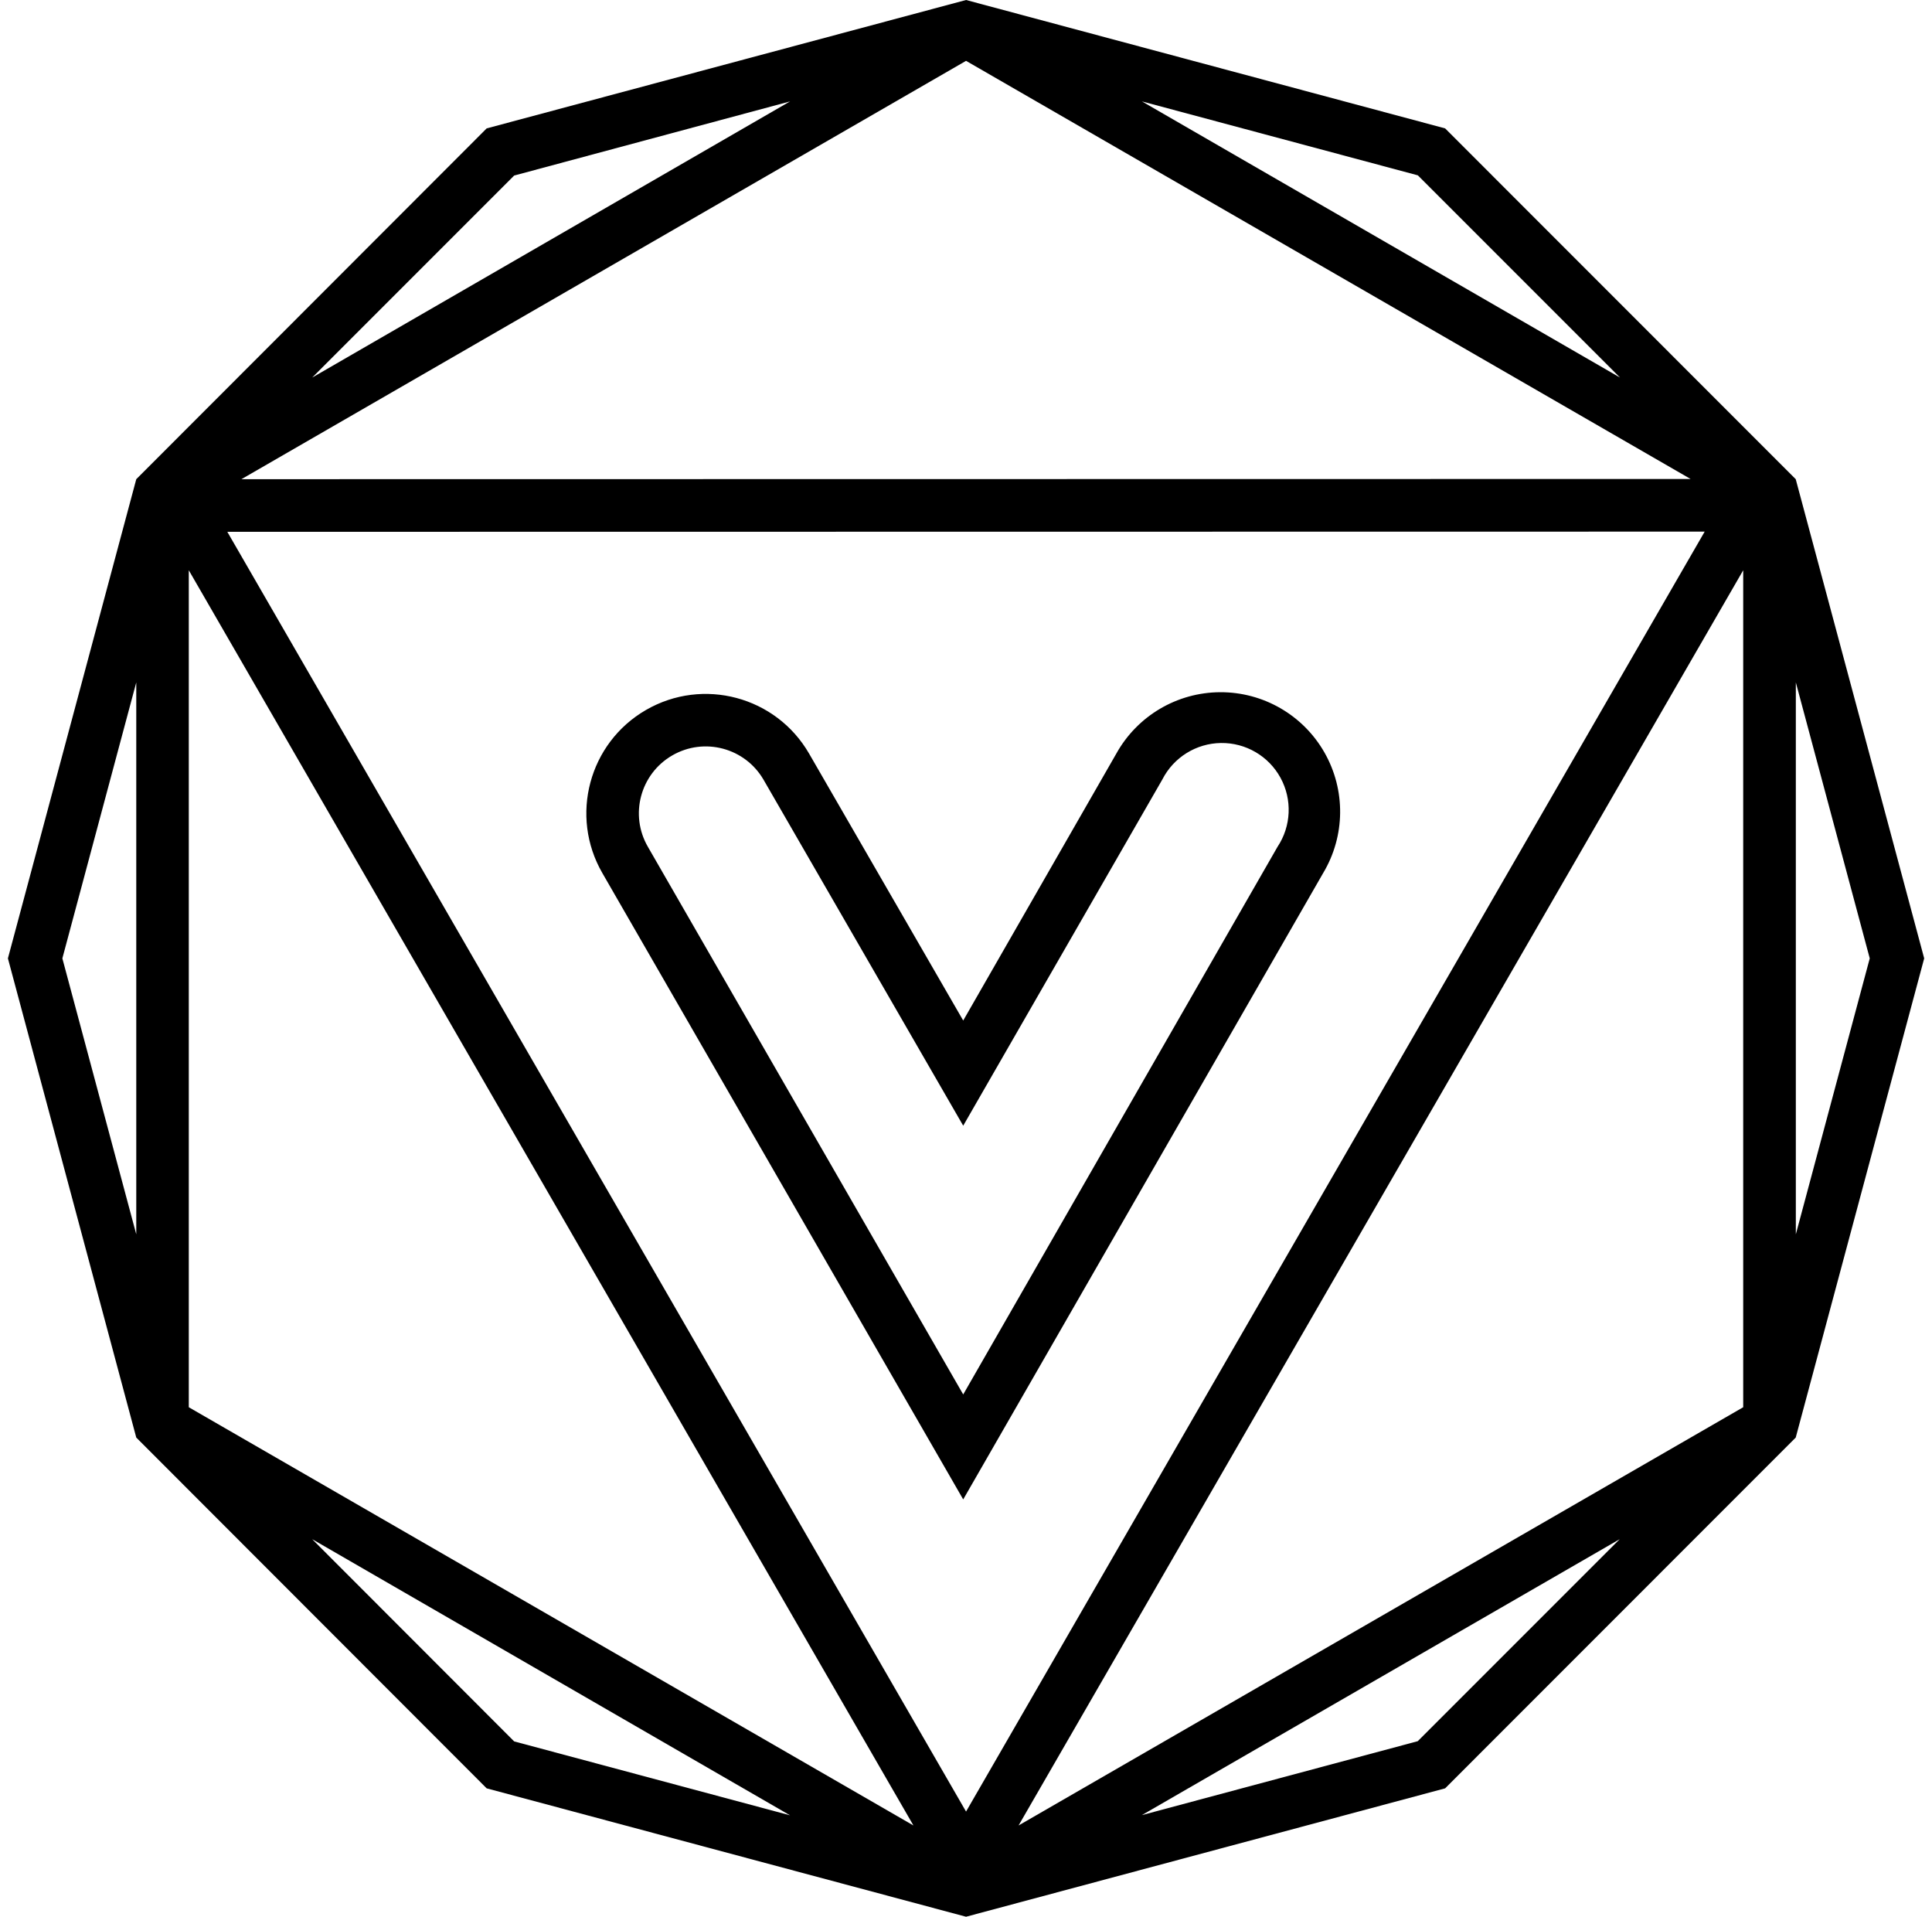
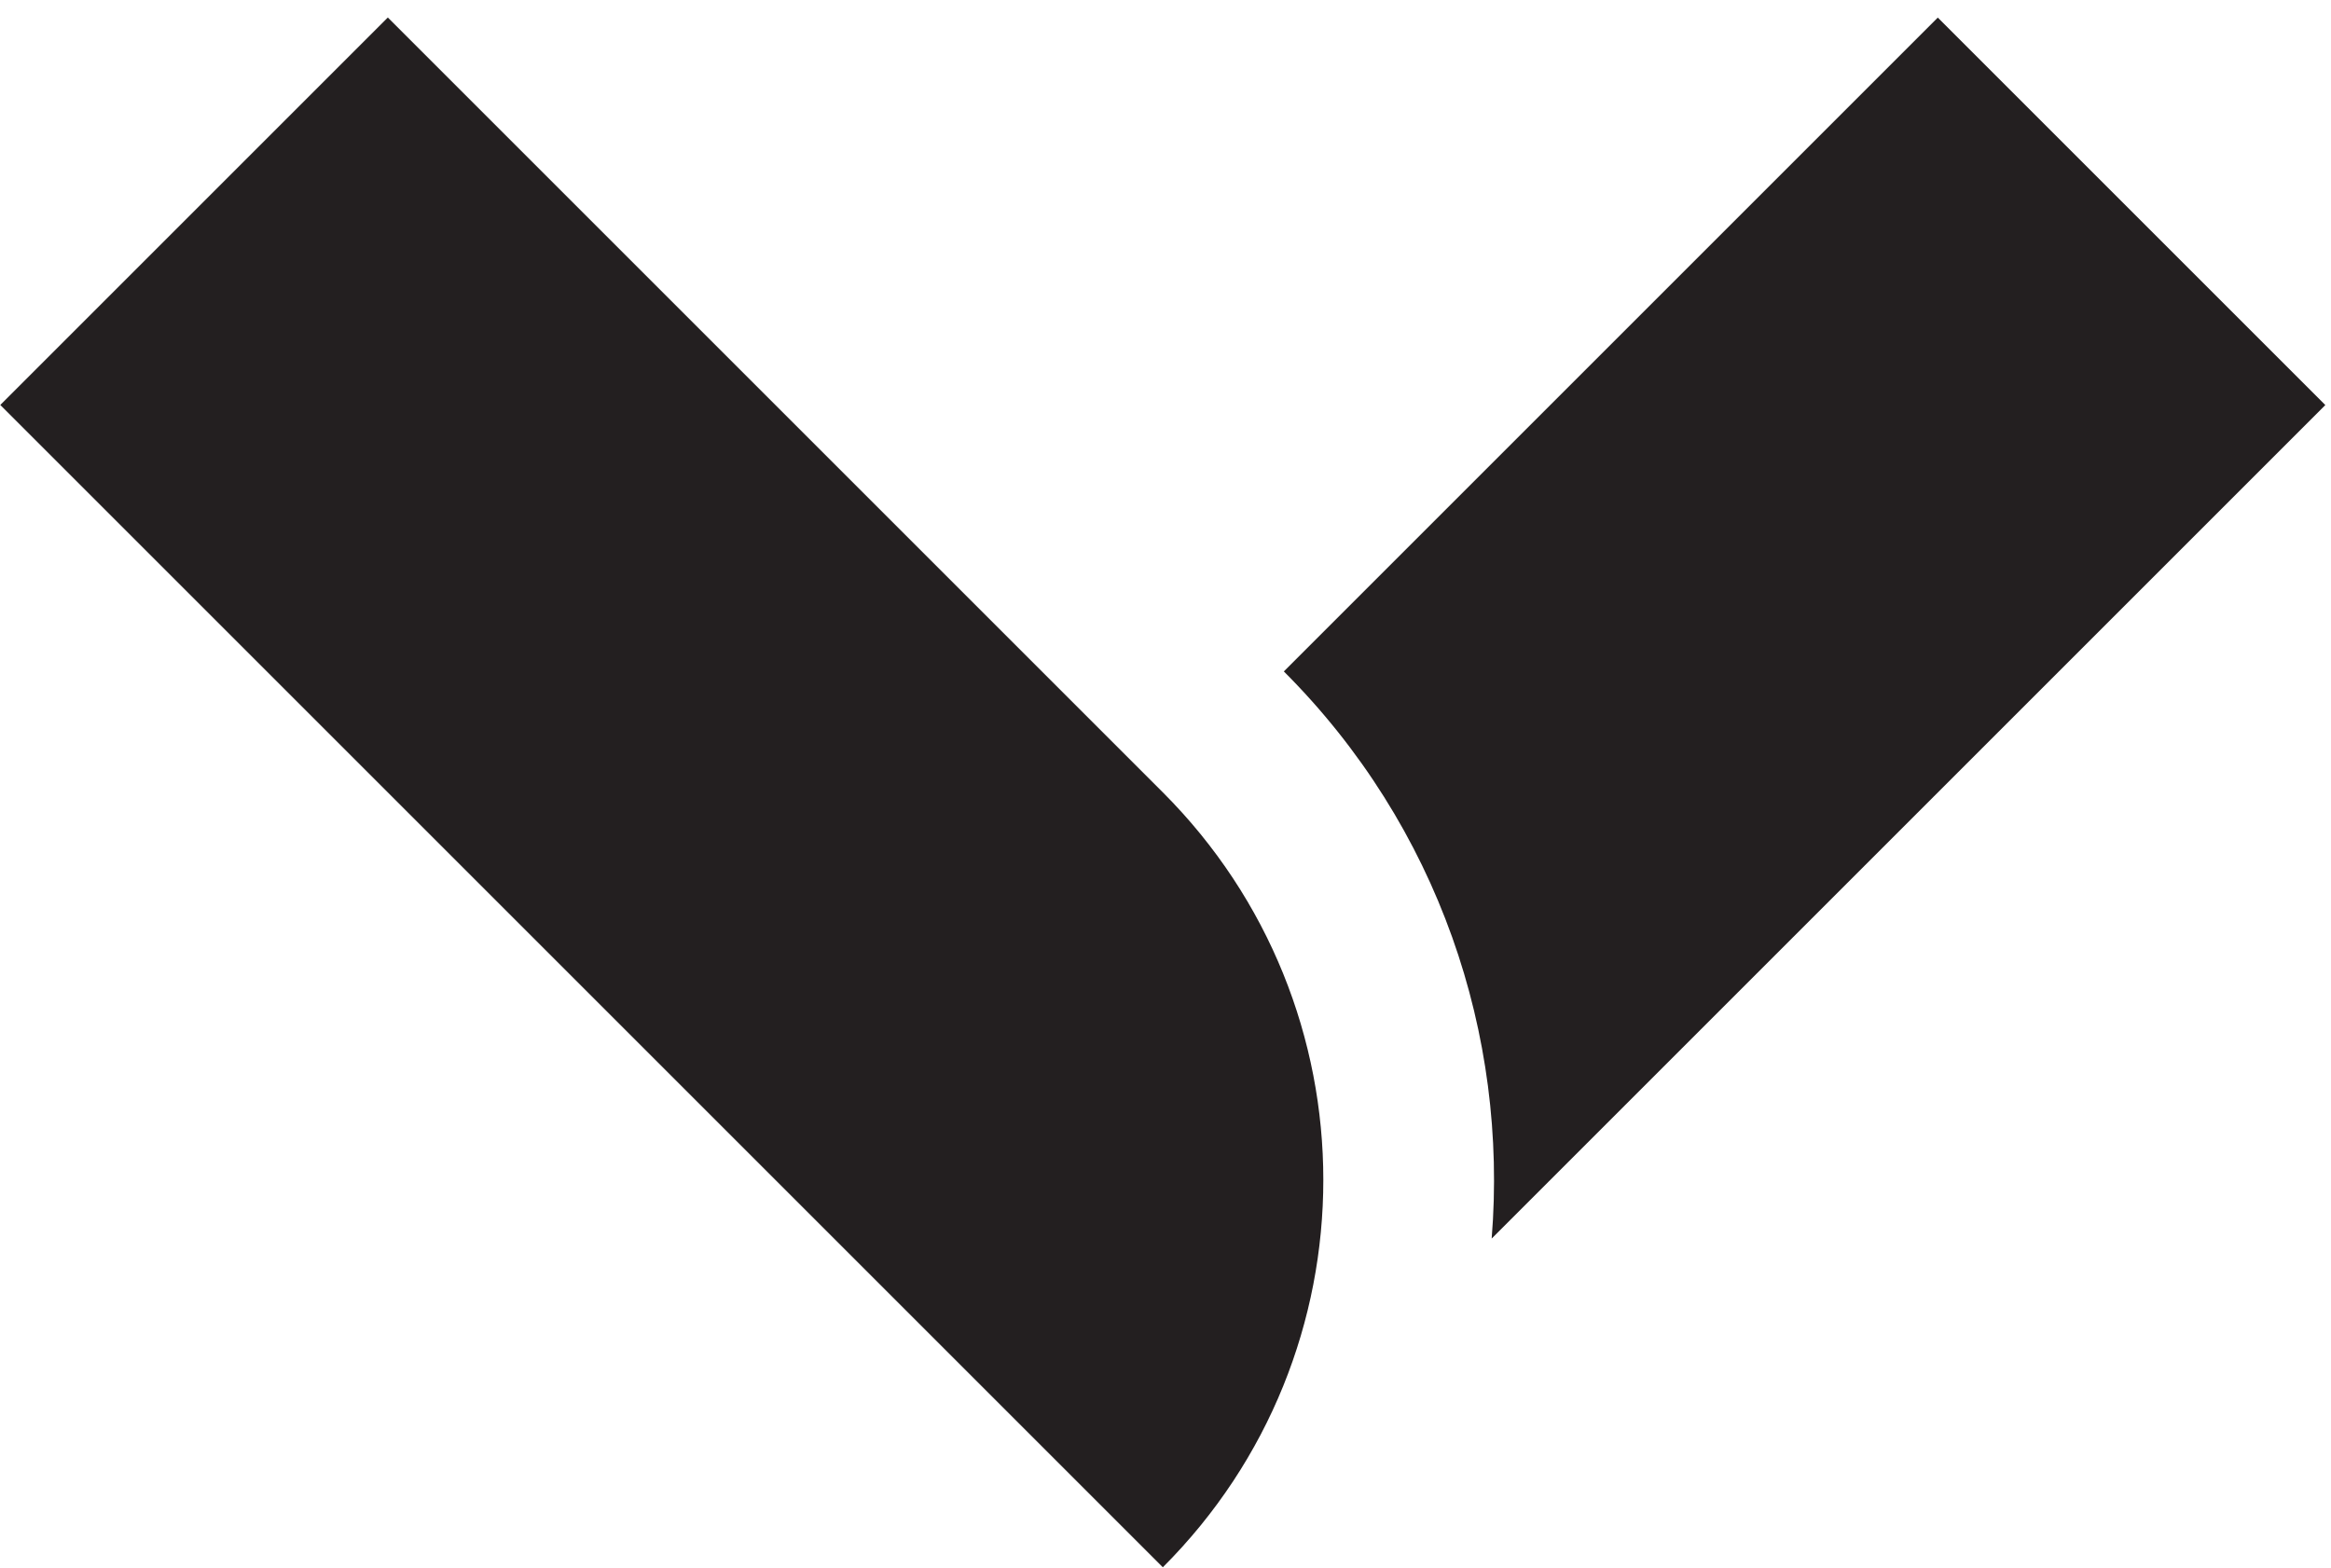
- <svg xmlns="http://www.w3.org/2000/svg" id="Layer_1" data-name="Layer 1" viewBox="0 0 190.55 189">
-   <defs>
-     <style>.cls-1{fill-rule:evenodd;}</style>
-   </defs>
-   <path class="cls-1" d="M59.41,86.09,95,147.85,130.5,86.09a11.78,11.78,0,1,0-20.4-11.78L95,100.63,79.8,74.31A11.77,11.77,0,1,0,59.41,86.09Zm15.9-9.2L95,111l19.64-34.14A6.59,6.59,0,1,1,126,83.5l-31,54L63.9,83.5a6.59,6.59,0,1,1,11.41-6.61Z" />
-   <path class="cls-1" d="M189.78,94.5l-12.67,47.25-34.58,34.59L95.28,189,48,176.34,13.44,141.75.78,94.5,13.44,47.25,48,12.66,95.28,0l47.25,12.66,34.58,34.59Zm-30-57.27L112.63,10l27.21,7.29ZM184.41,94.5l-7.29,27.21V67.29ZM171.93,56.23v82.53L100.46,180Zm-5.19-9L95.28,6,23.81,47.25Zm-148.12,9L90.09,180,18.62,138.76Zm94,122.75,47.13-27.21-19.92,19.92ZM30.79,151.77,77.92,179l-27.21-7.29ZM13.44,67.29v54.42L6.15,94.5ZM77.92,10,30.79,37.23,50.71,17.31Zm90.21,42.42L95.28,178.63,22.42,52.44Z" />
+ <svg xmlns="http://www.w3.org/2000/svg" width="55" height="37" viewBox="0 0 55 37" fill="none">
+   <path fill-rule="evenodd" clip-rule="evenodd" d="M9.149 0.415L0.007 9.557L27.437 36.987C32.486 31.939 32.486 23.752 27.437 18.699L9.149 0.411V0.415Z" fill="#231F20" />
+   <path fill-rule="evenodd" clip-rule="evenodd" d="M54.864 9.557L45.722 0.415L30.292 15.845C33.953 19.506 35.584 24.435 35.196 29.229L54.864 9.561V9.557Z" fill="#231F20" />
</svg>
